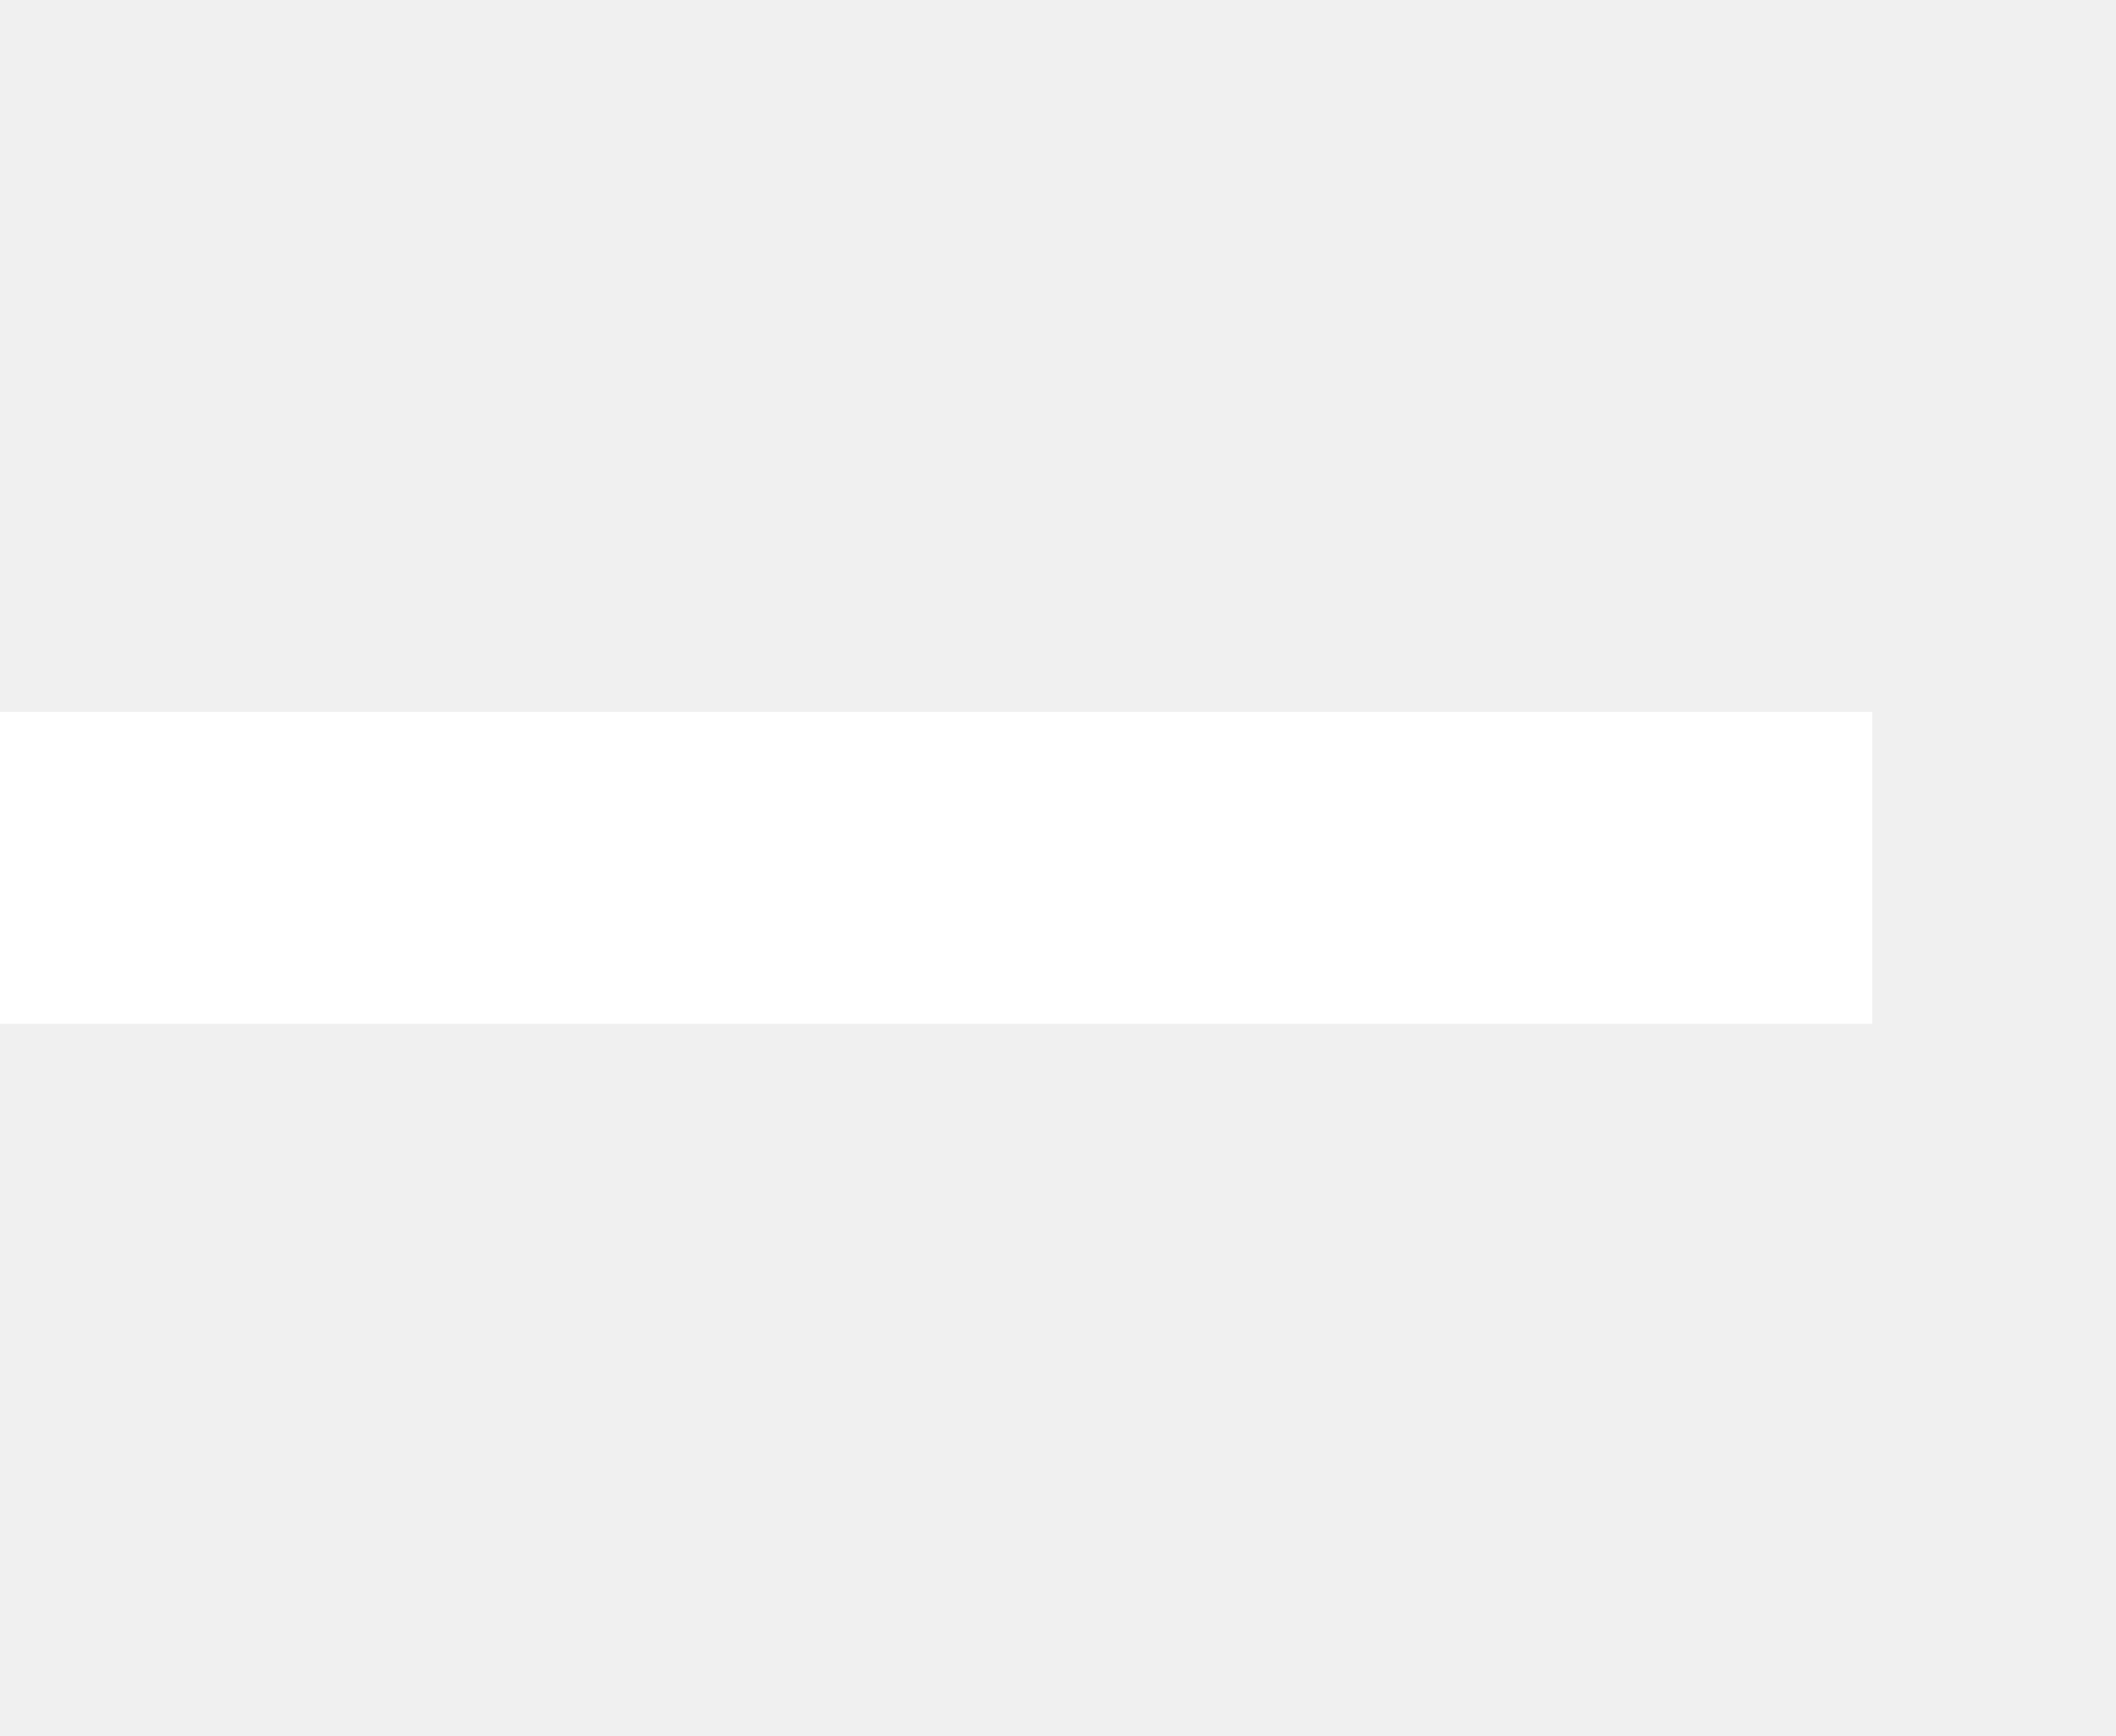
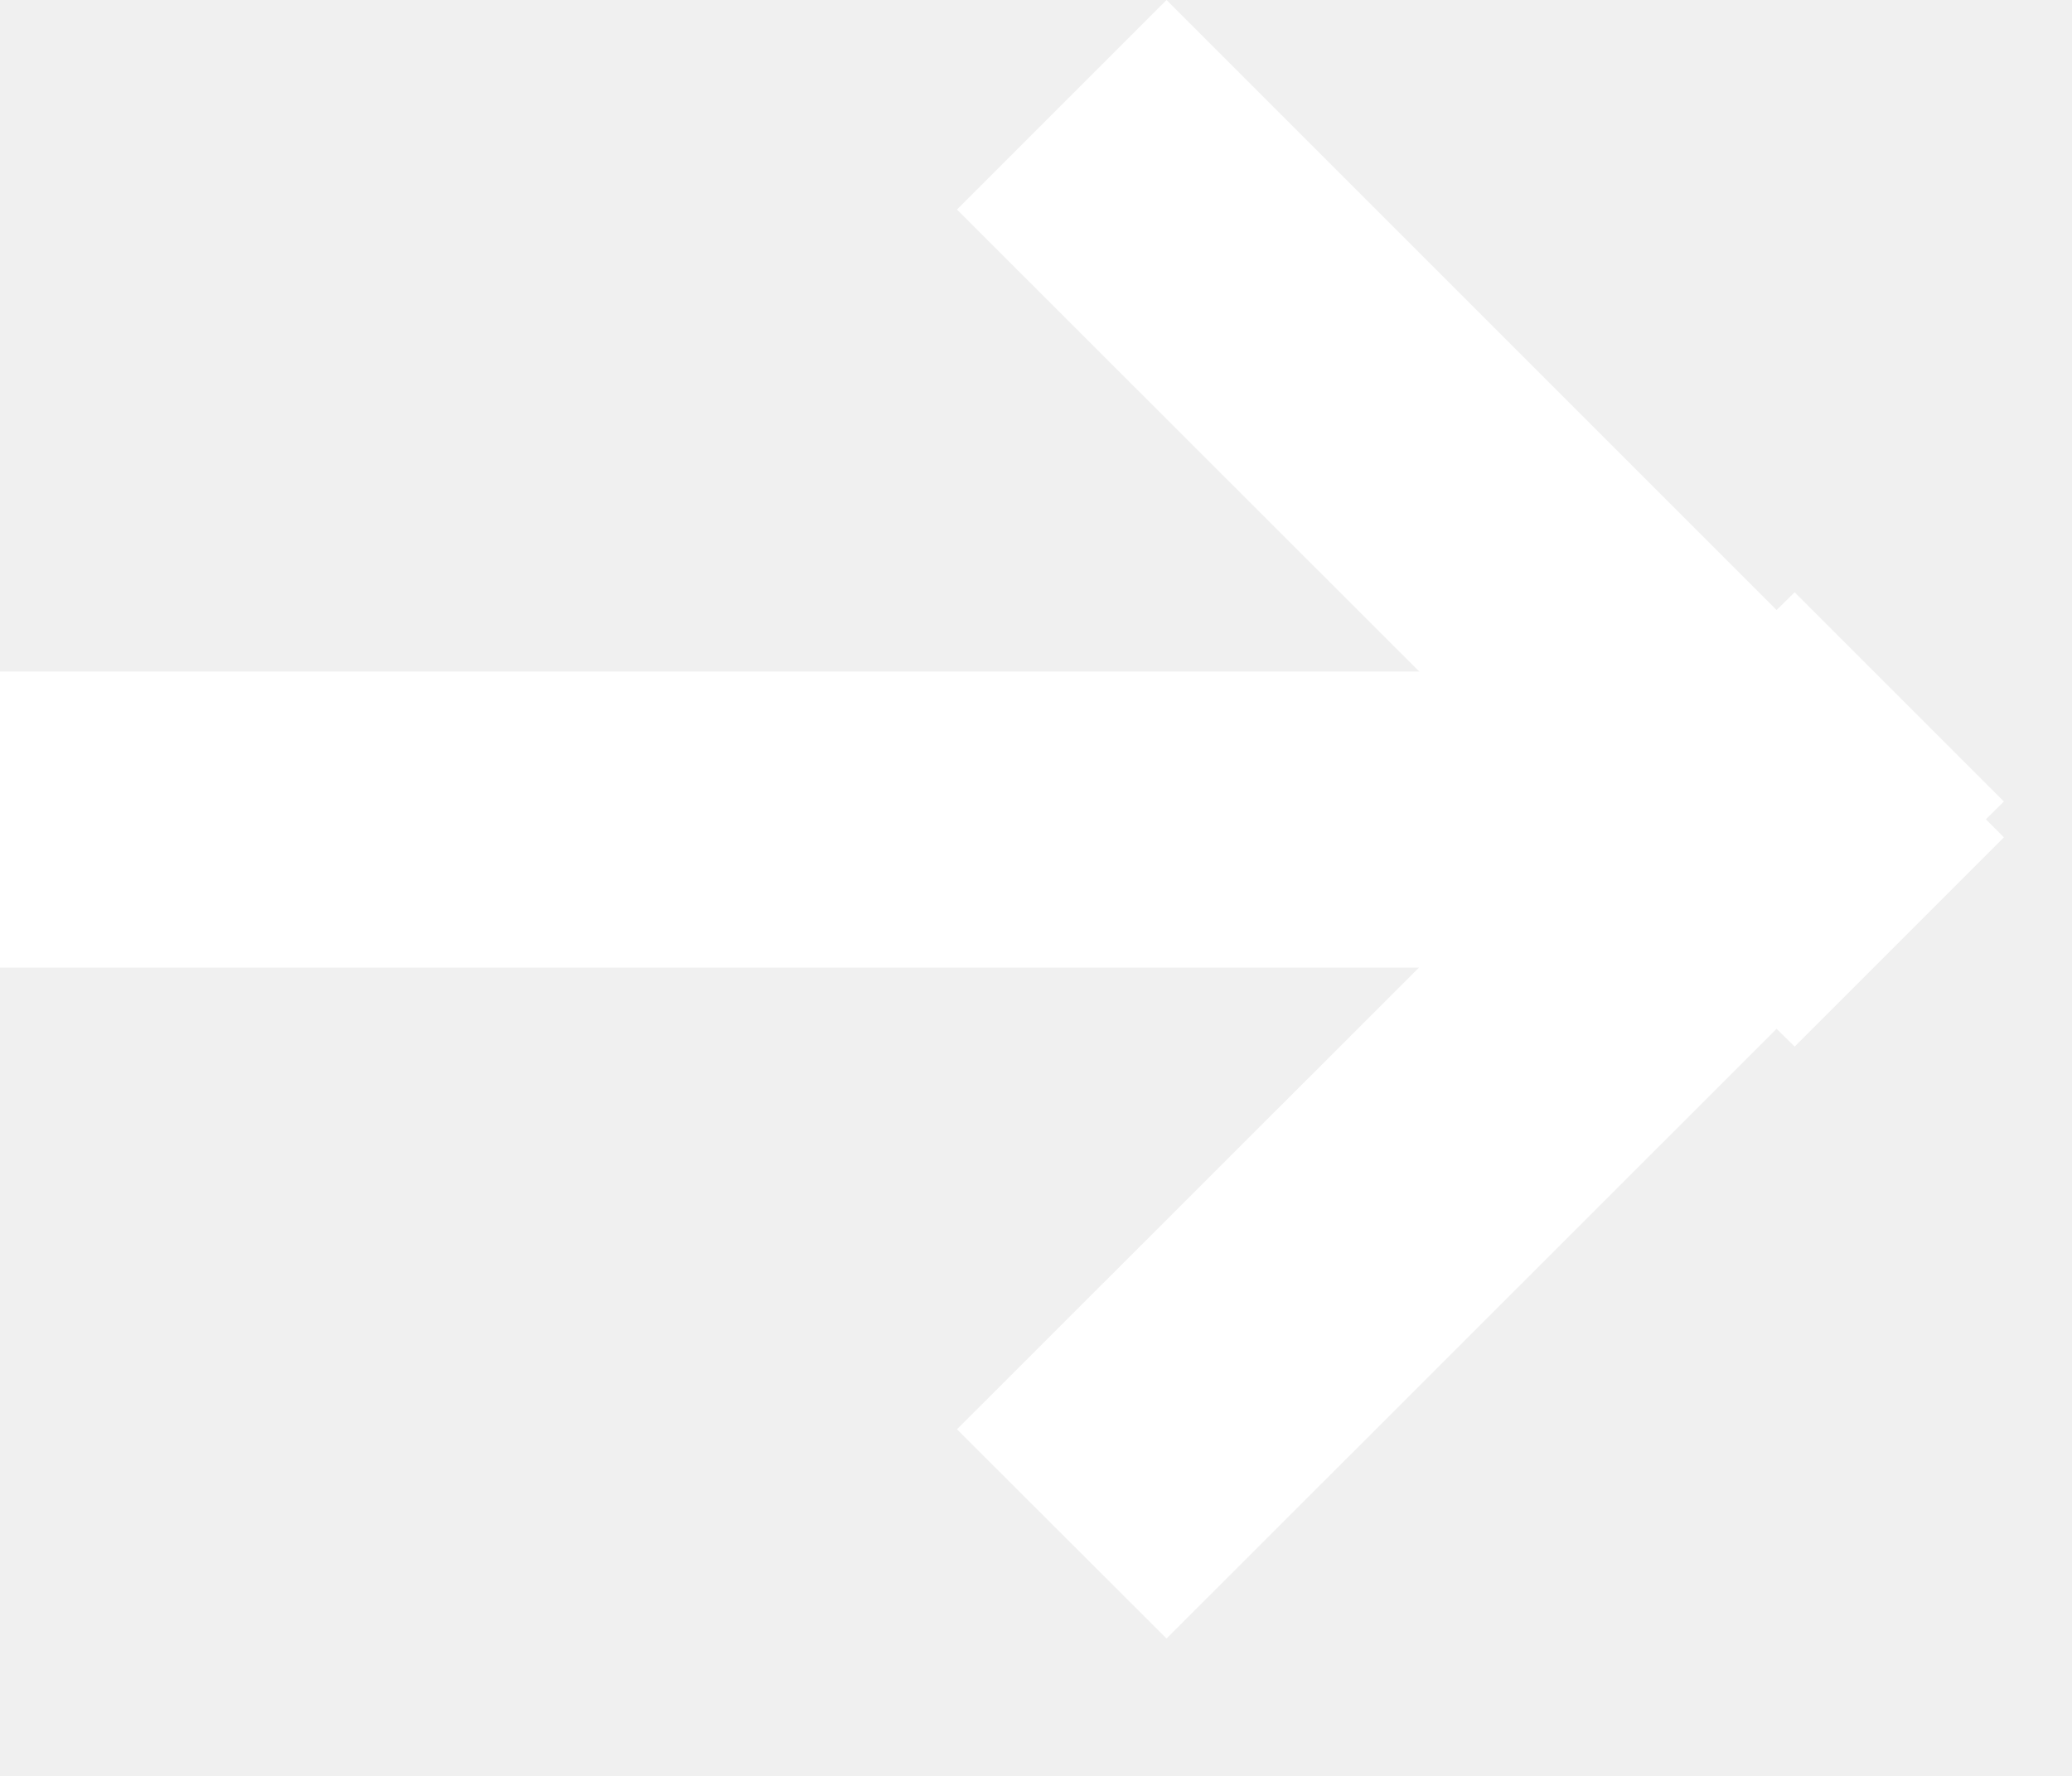
- <svg xmlns="http://www.w3.org/2000/svg" width="6.781" height="5.562" viewBox="0 0 6.781 5.562">
-   <defs>
-     <style>
-       .cls-1 {
-         fill: #fff;
-         fill-rule: evenodd;
-       }
-     </style>
-   </defs>
-   <path id="btn-arrow.svg" class="cls-1" d="M760,704h6v1h-6v-1Zm0,0h6v1h-6v-1Zm0,0h6v1h-6v-1Zm3.94-2.269,2.828,2.829-0.707.707-2.829-2.828Zm0,0,2.828,2.829-0.707.707-2.829-2.828Zm0,0,2.828,2.829-0.707.707-2.829-2.828Zm0,0,2.828,2.829-0.707.707-2.829-2.828Zm0,5.536,2.828-2.828-0.707-.707-2.829,2.828Zm0,0,2.828-2.828-0.707-.707-2.829,2.828Zm0,0,2.828-2.828-0.707-.707-2.829,2.828Zm0,0,2.828-2.828-0.707-.707-2.829,2.828Z" transform="translate(-760 -701.719)" />
+ <svg xmlns="http://www.w3.org/2000/svg" width="7px" height="6px" viewBox="0 0 7 6" version="1.1">
+   <defs />
+   <g id="Page-1" stroke="none" stroke-width="1" fill="none" fill-rule="evenodd">
+     <g id="Artboard-1" fill="#FFFFFF">
+       <path d="M4.794,3.269 L0,3.269 L0,2.269 L4.795,2.269 L3.233,0.708 L3.941,0 L6.002,2.061 L6.063,2.001 L6.77,2.708 L6.709,2.768 L6.77,2.829 L6.063,3.536 L6.002,3.476 L3.941,5.536 L3.233,4.829 L4.794,3.269 Z" id="btn-arrow.svg" />
+     </g>
+   </g>
</svg>
